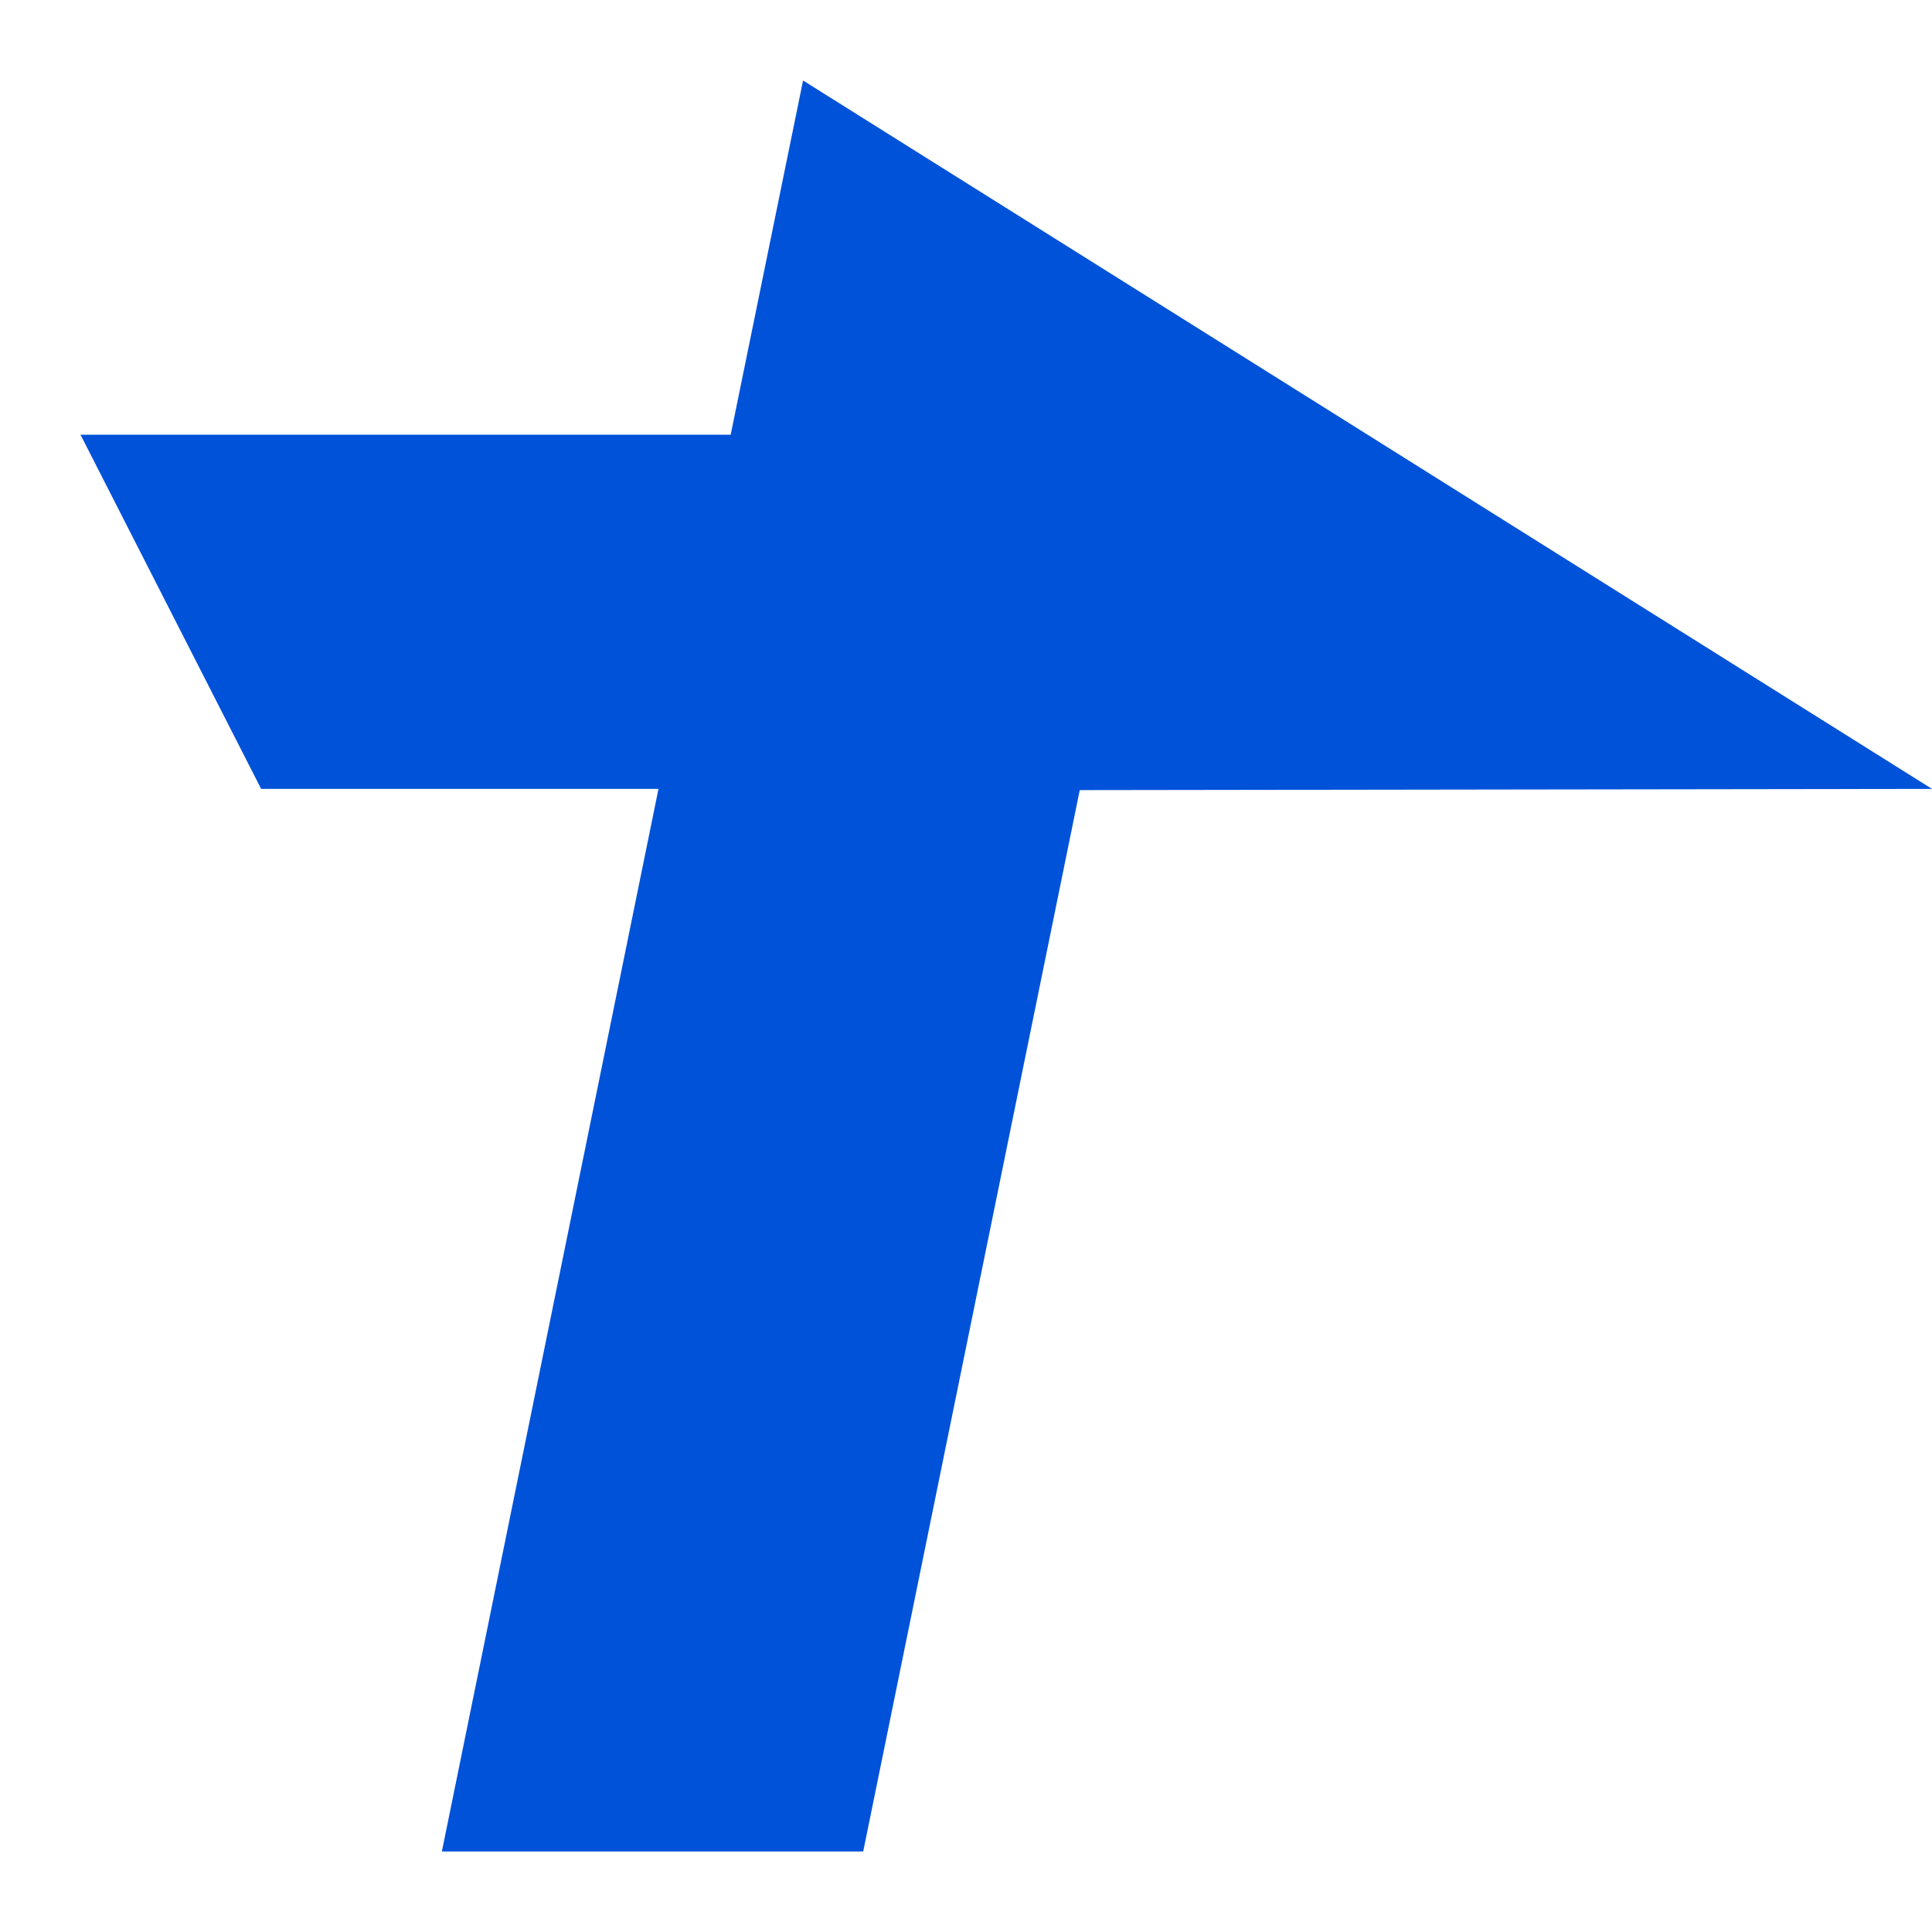
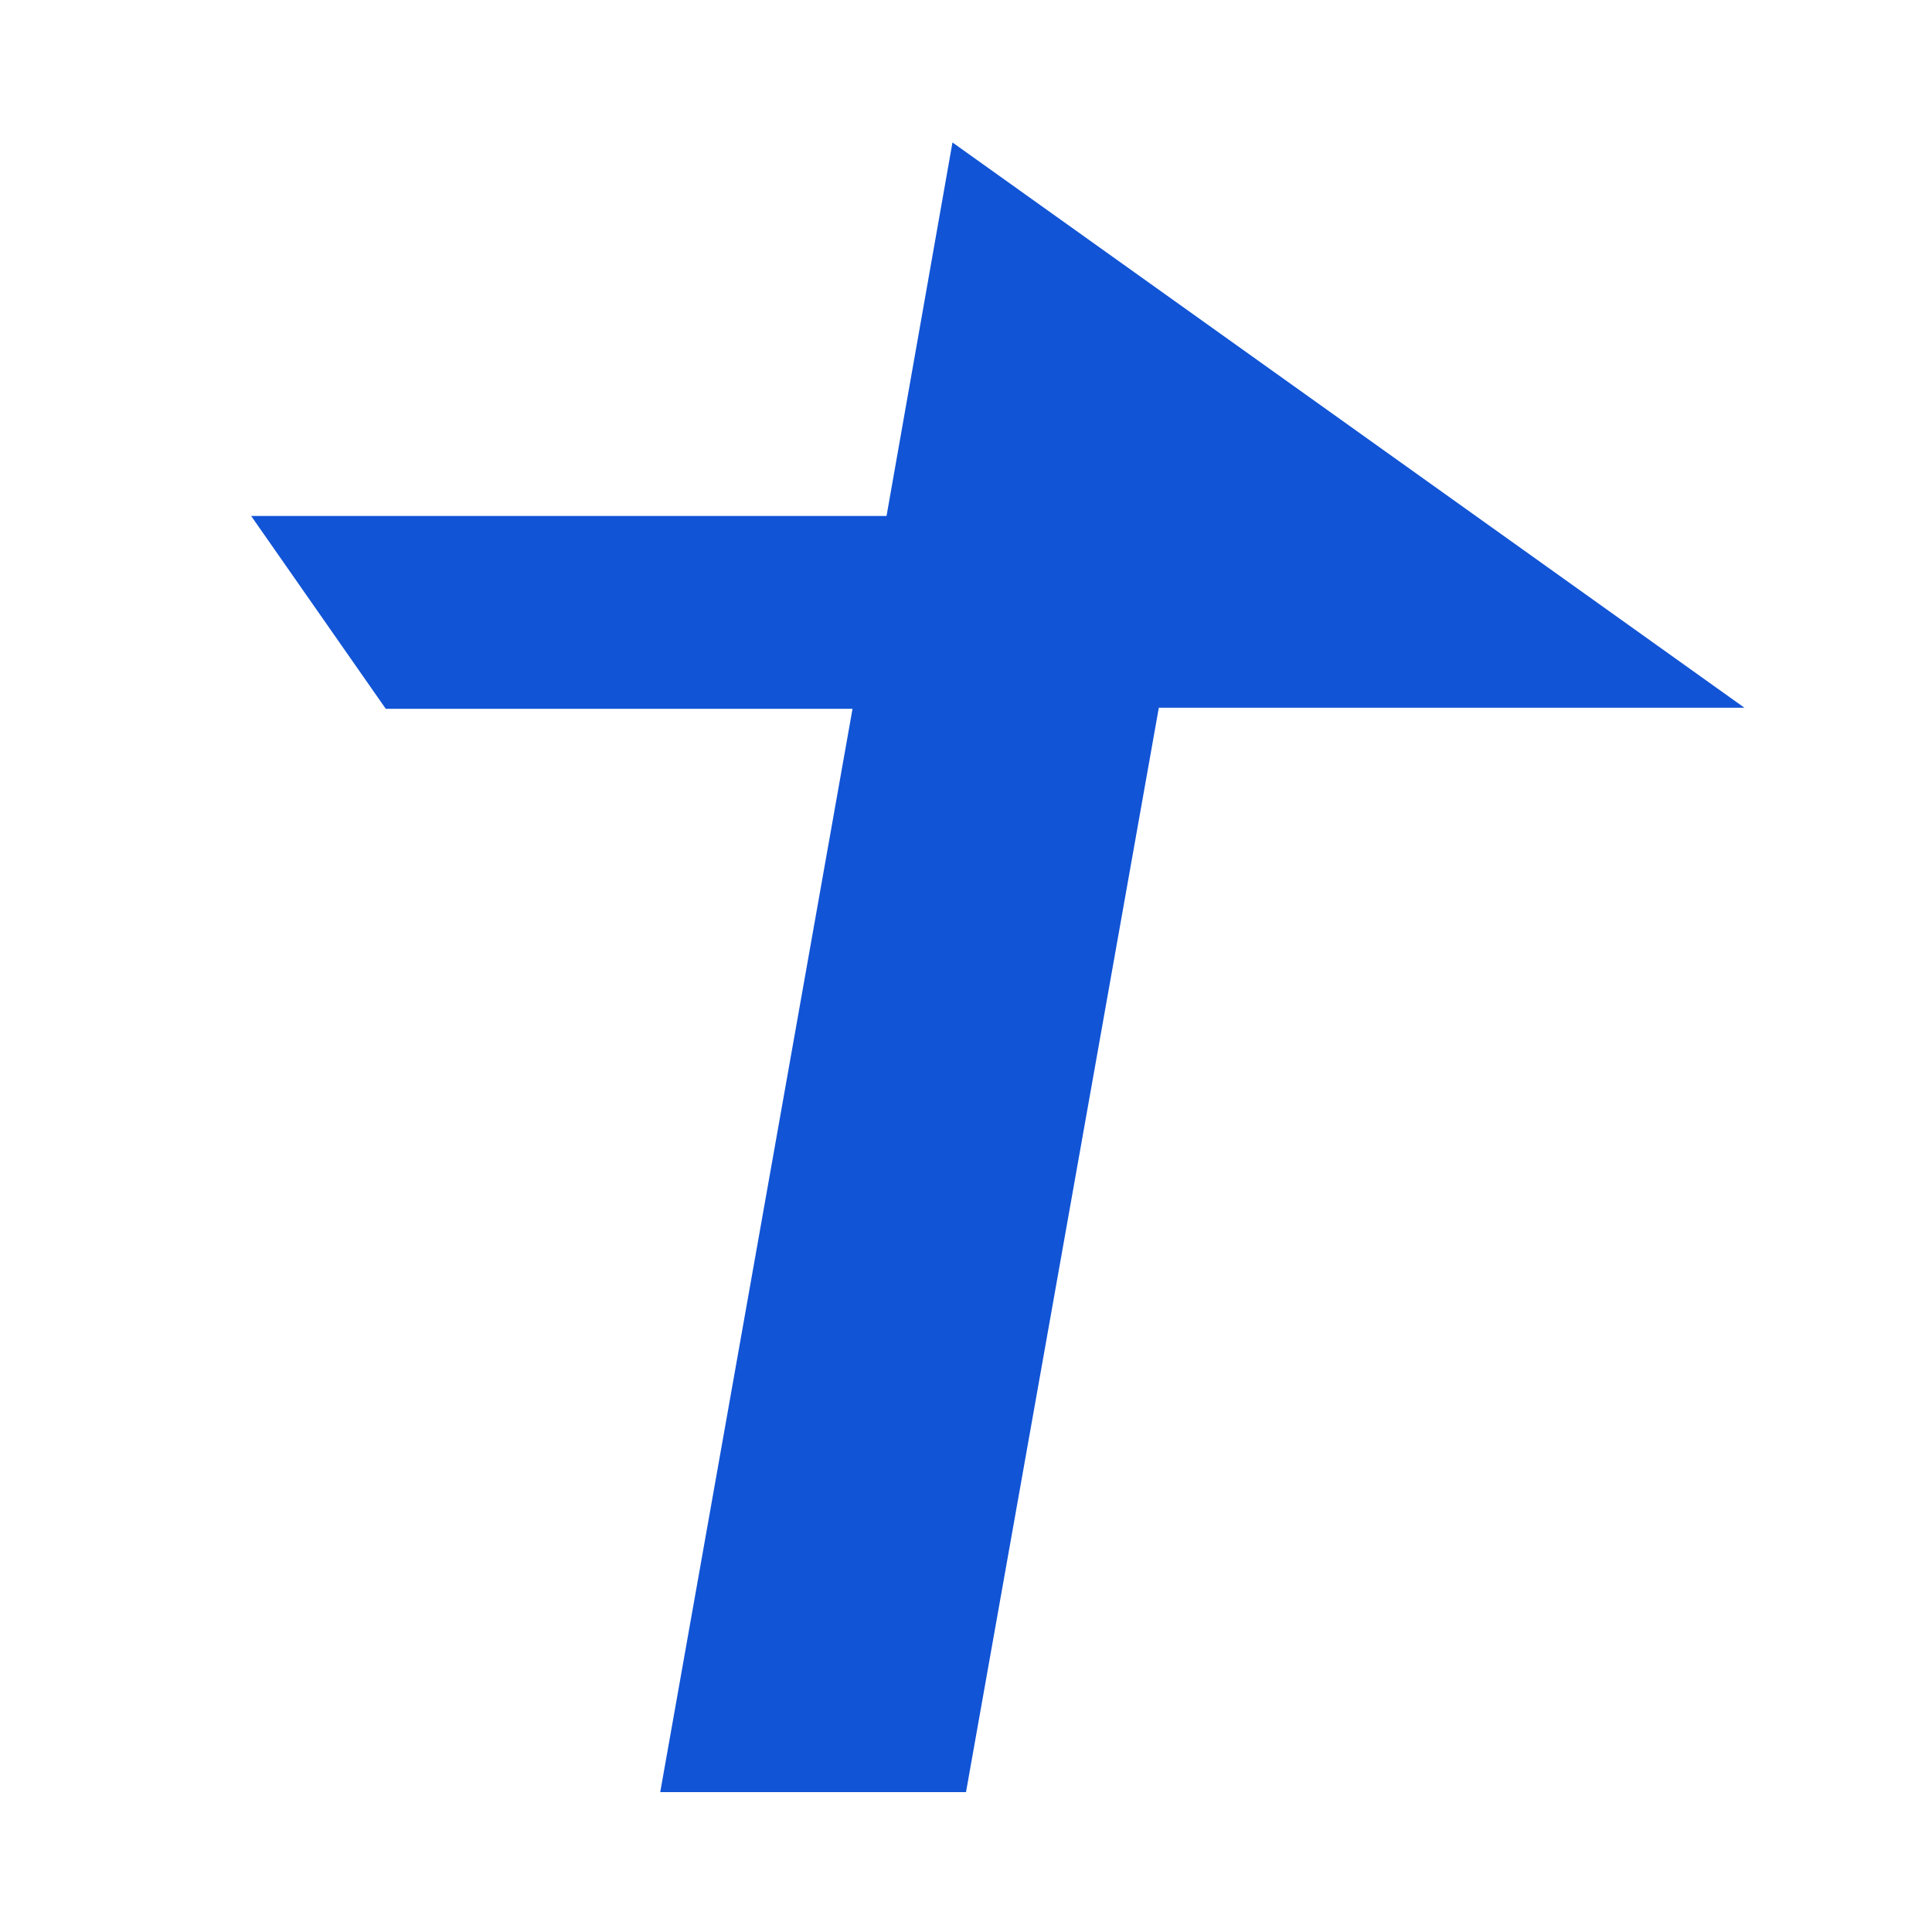
- <svg xmlns="http://www.w3.org/2000/svg" height="1em" style="flex:none;line-height:1" viewBox="0 0 24 24" width="1em">
-   <path d="M9.976 1L24 9.8l-10.587.015L10.723 23H5.489L8.18 9.8H3.244L1 5.4h8.077L9.976 1z" fill="#0052D9" fill-rule="evenodd" />
+ <svg xmlns="http://www.w3.org/2000/svg" id="logosandtypes_com" data-name="logosandtypes com" viewBox="0 0 150 150">
+   <defs>
+     <style>
+             .cls-1 {
+             fill: #1154d6;
+             }
+ 
+             .cls-2 {
+             fill: none;
+             }
+         </style>
+   </defs>
+   <g id="Layer_3" data-name="Layer 3">
+     <path id="Layer_3-2" data-name="Layer 3" class="cls-2" d="M0,0H150V150H0V0Z" />
+   </g>
+   <polygon class="cls-1" points="75 139.14 51.26 139.14 66.19 55.03 29.95 55.03 19.5 40.06 68.83 40.06 73.95 11.06 135.44 54.95 89.97 54.95 75 139.14" />
</svg>
